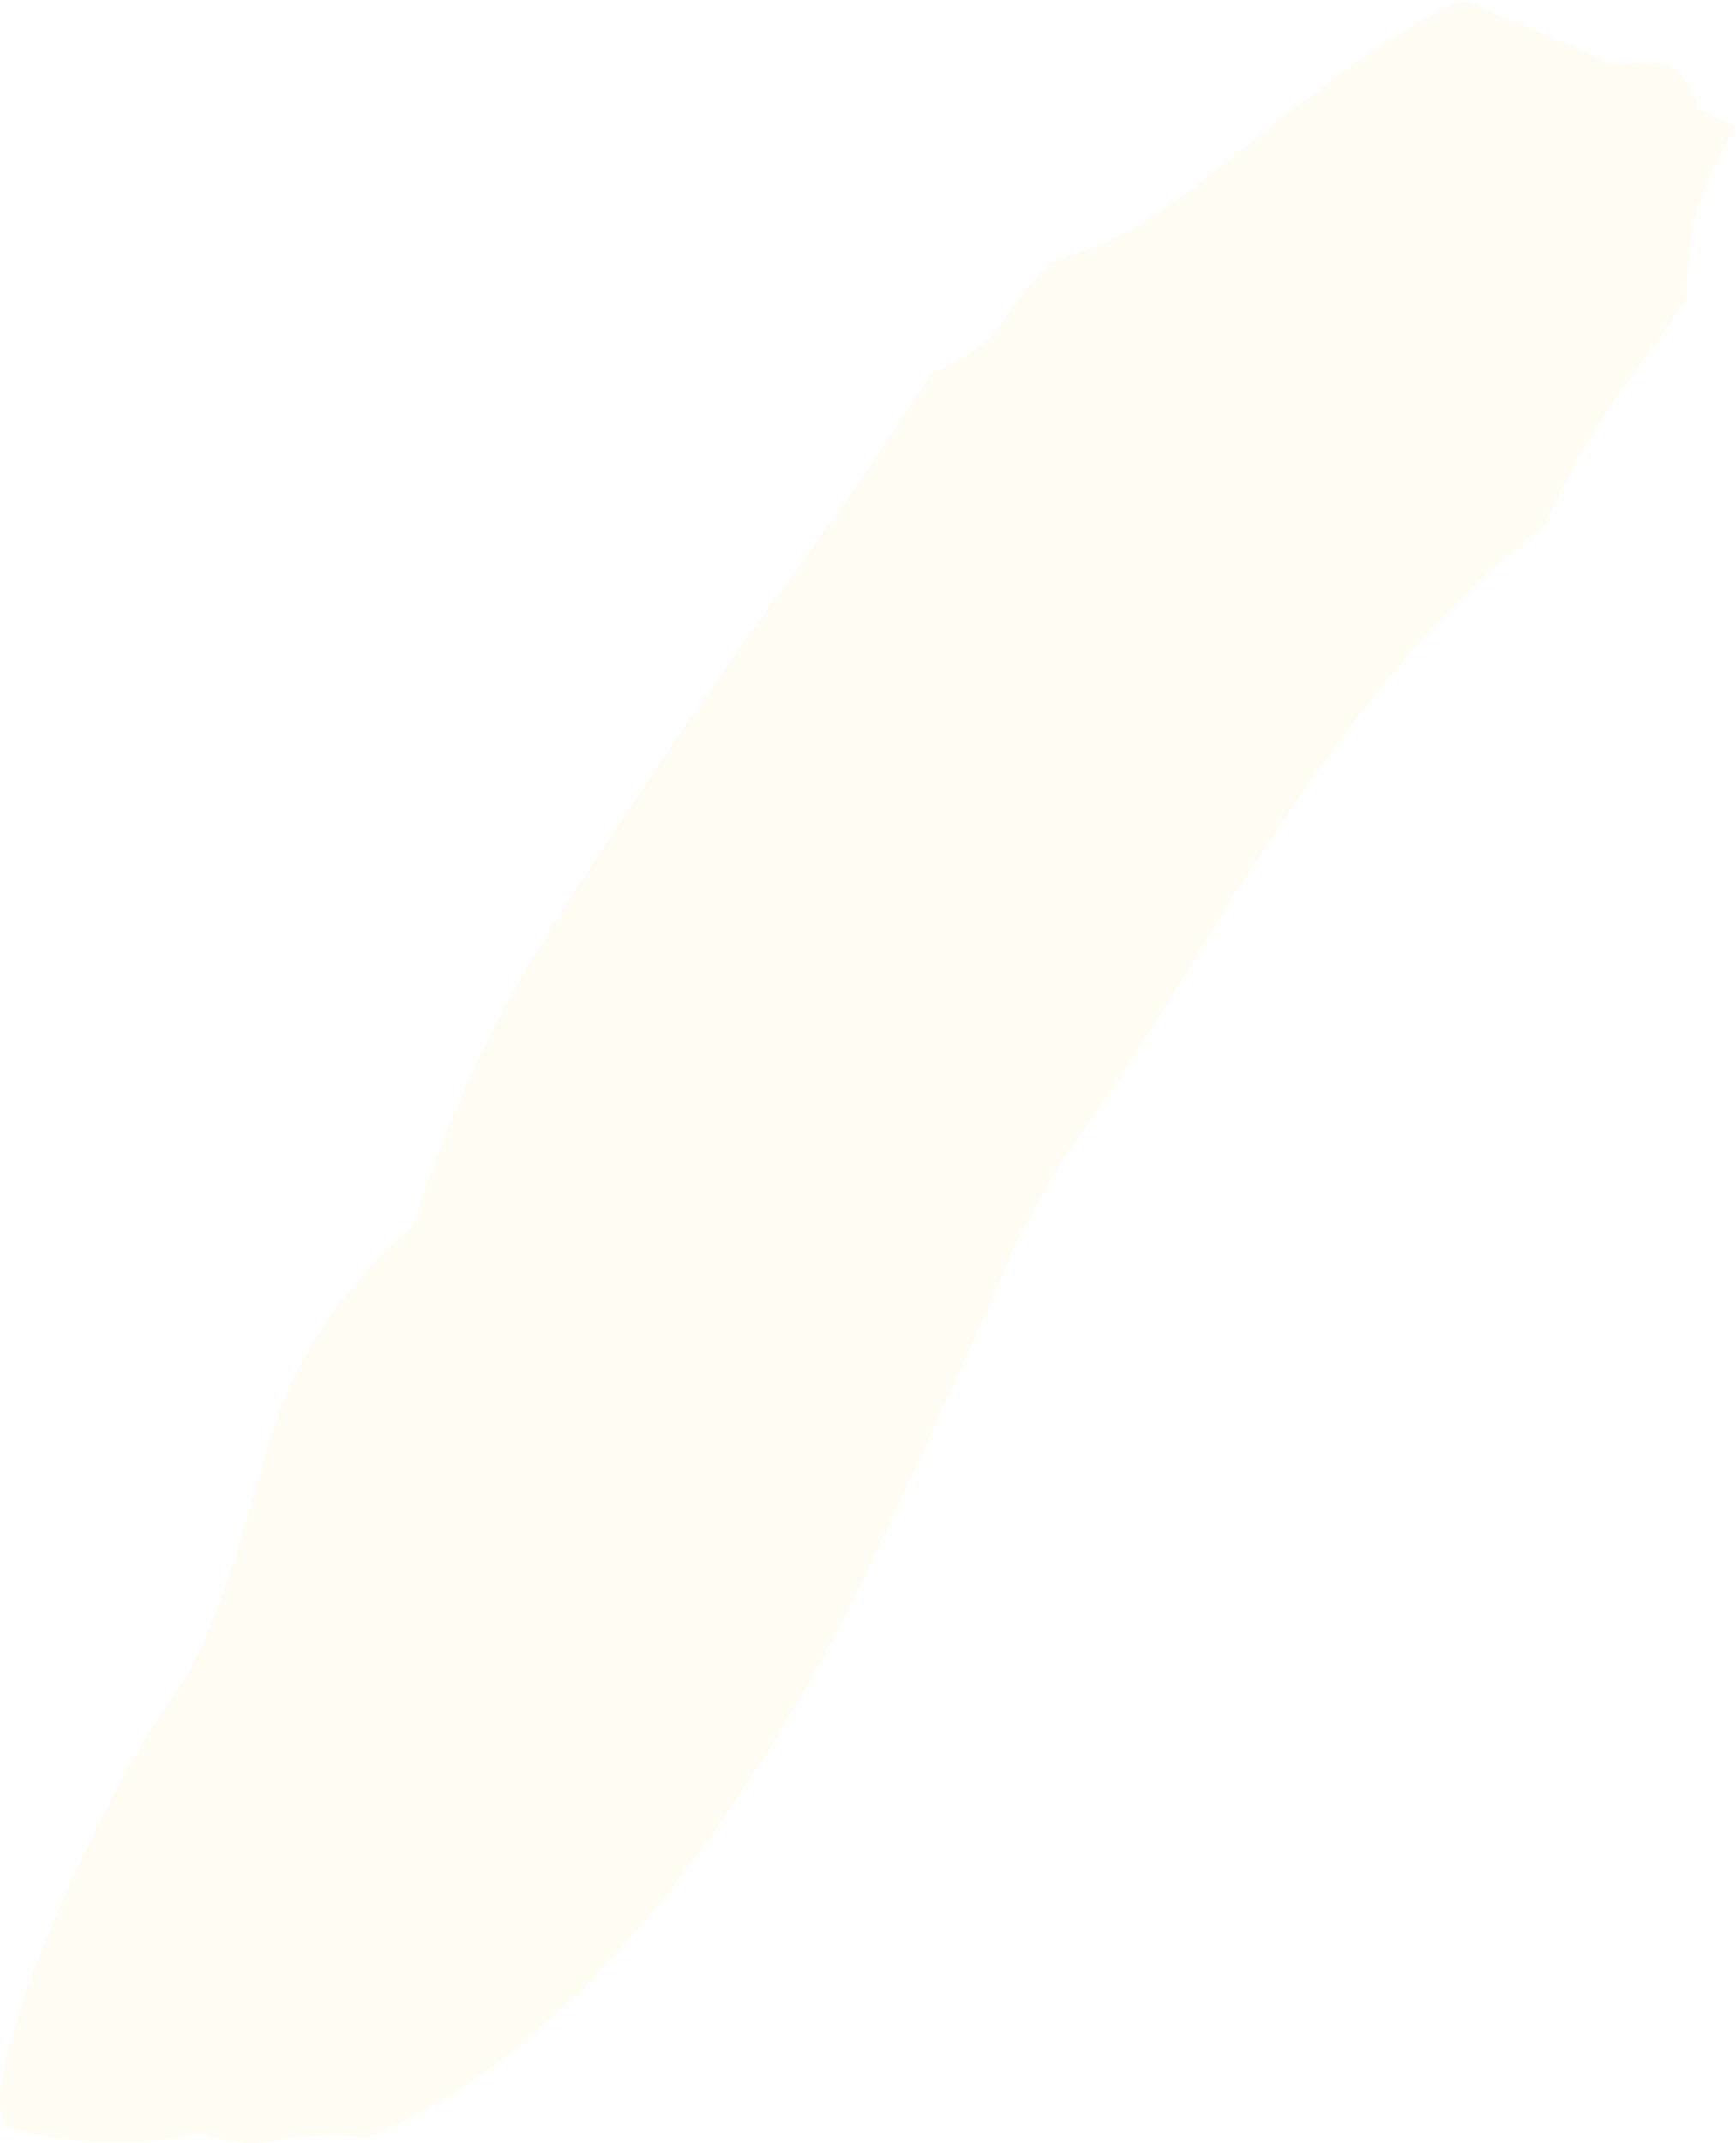
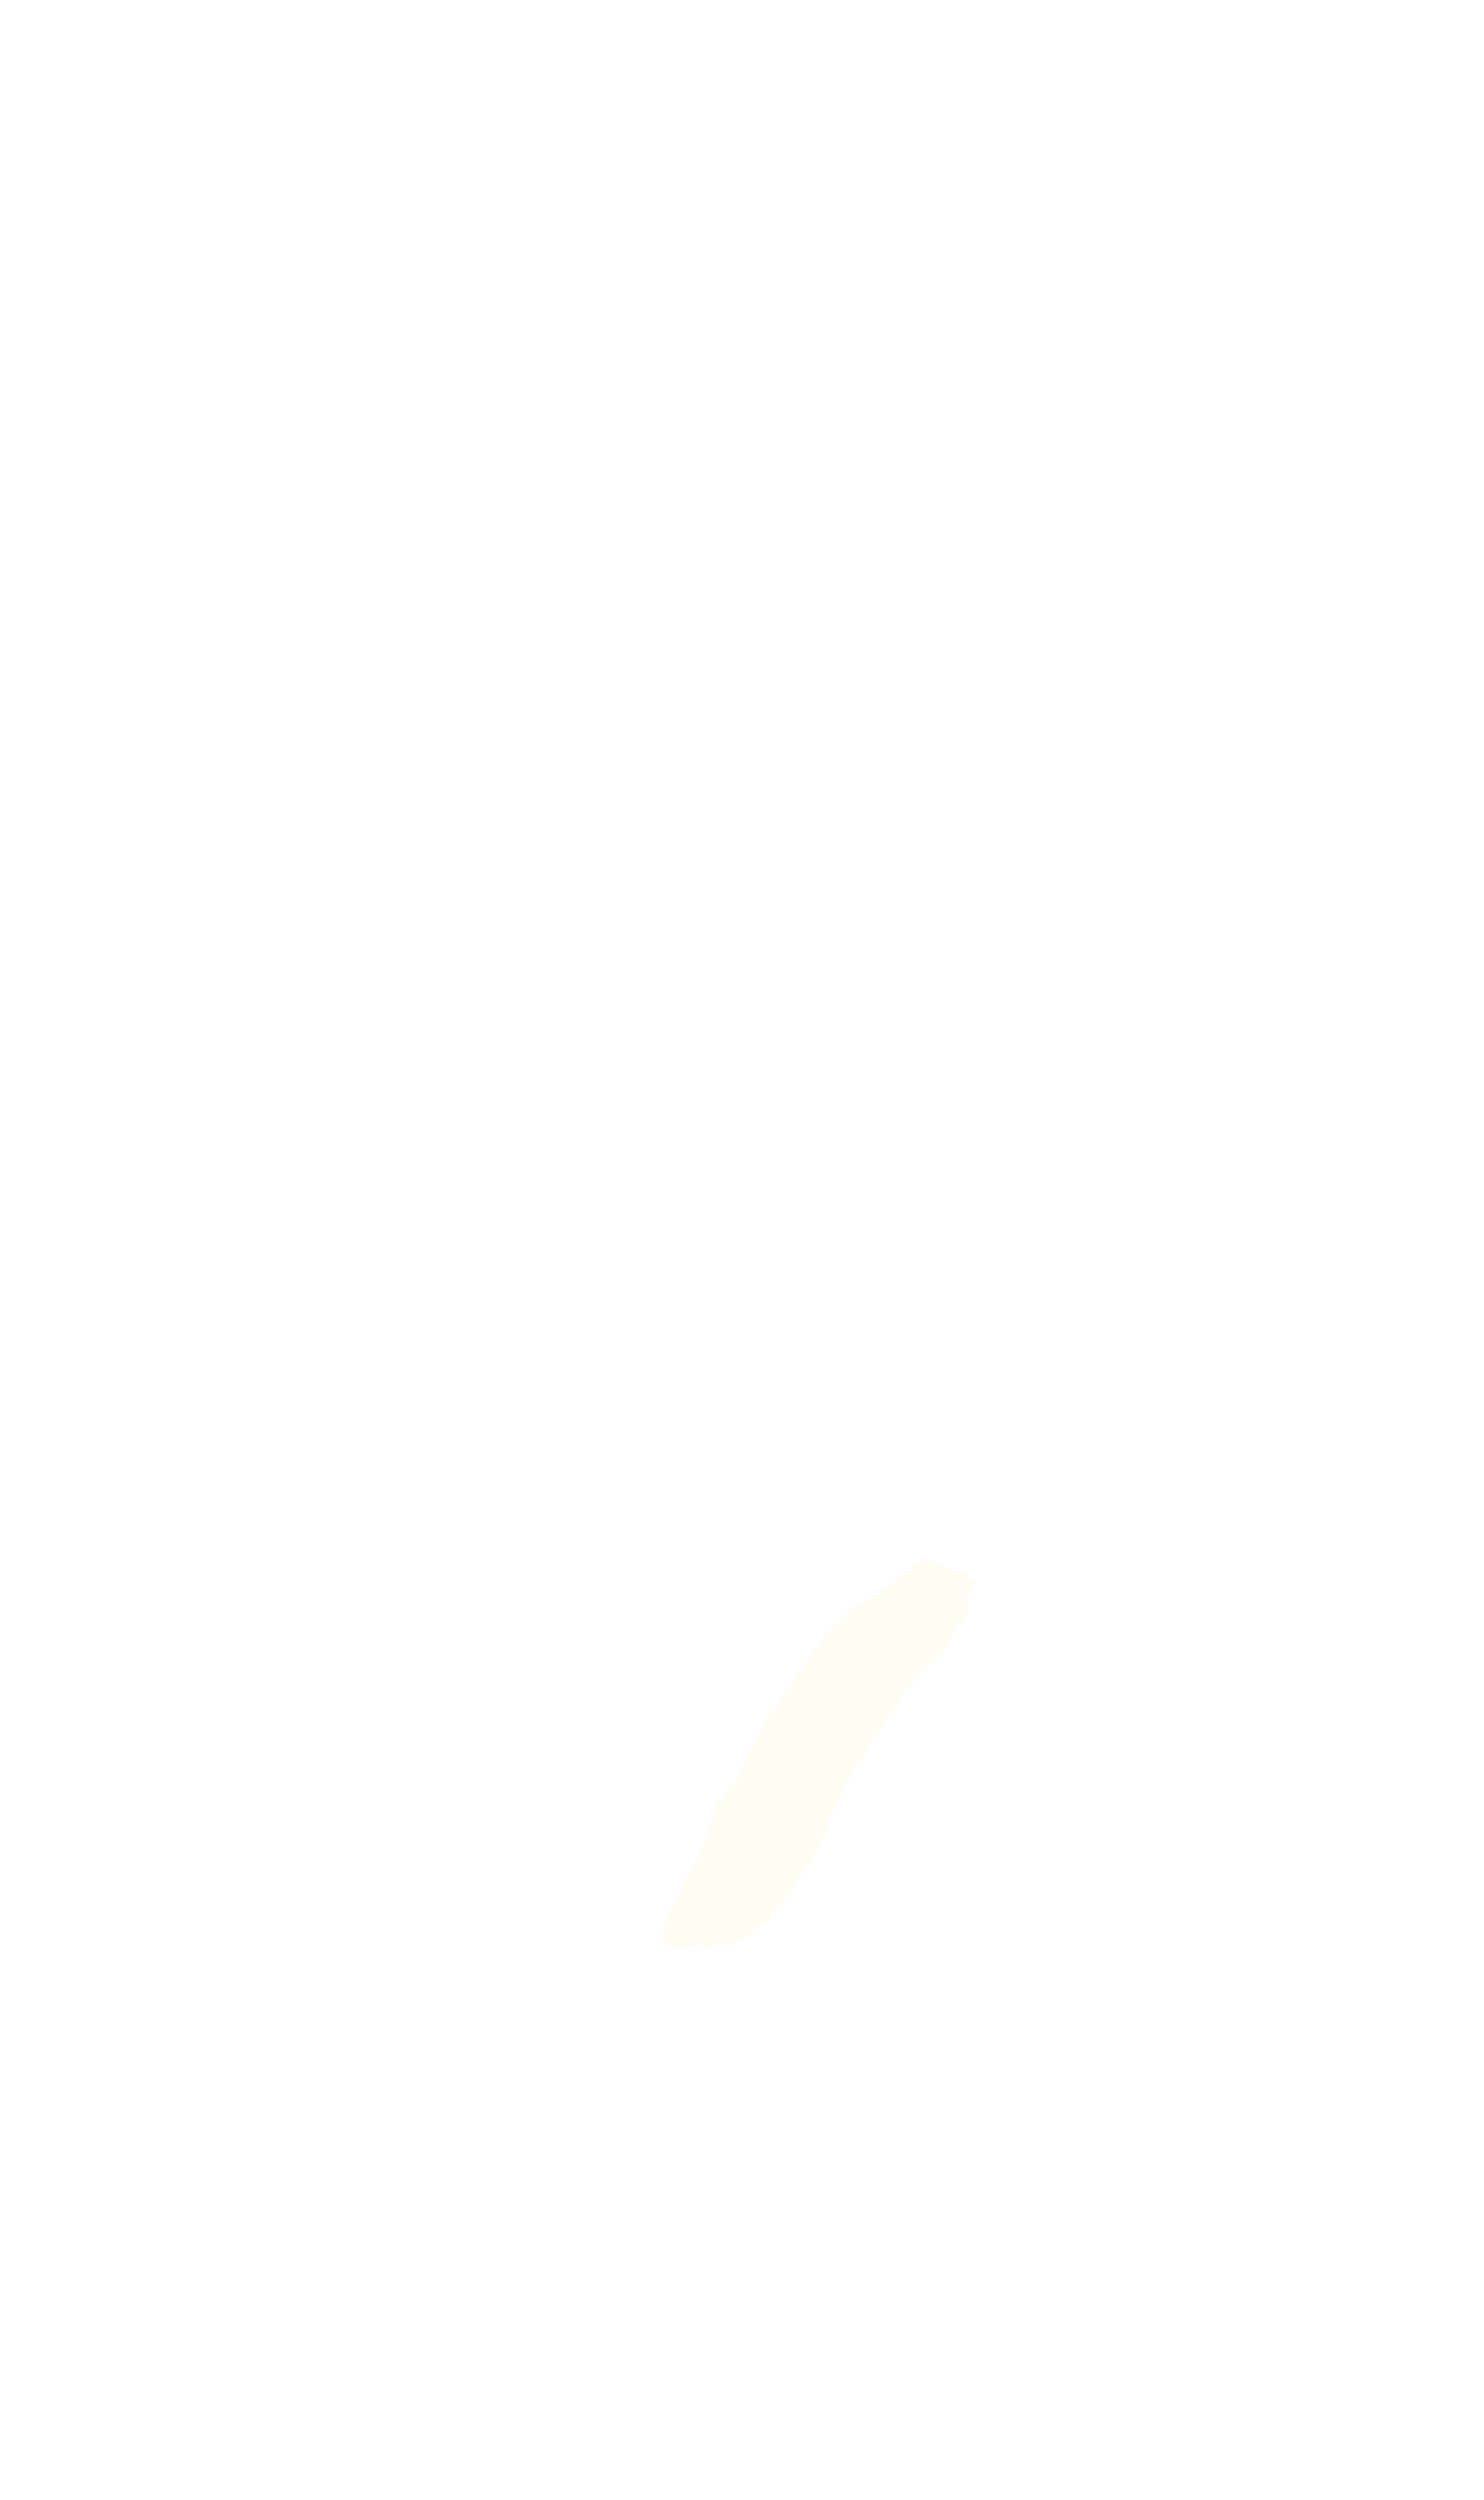
- <svg xmlns="http://www.w3.org/2000/svg" viewBox="0 0 141.77 175.1">
+ <svg xmlns="http://www.w3.org/2000/svg" viewBox="0 0 671 1131">
  <defs>
-     <style>.cls-1{fill:#fffcf3;}</style>
+     <style>.cls-1{fill:#fffcf3;}.cls-2{fill:none;}</style>
  </defs>
  <g id="Layer_2" data-name="Layer 2">
    <g id="Layer_1-2" data-name="Layer 1">
-       <path class="cls-1" d="M132,5.3,119.56,0a49.45,49.45,0,0,0-8.22,4.74q-3.8,2.72-7.6,5.64c-2.81,2.34-5.52,4.47-8.12,6.36a32.91,32.91,0,0,1-9.79,4.69,24.25,24.25,0,0,0-1.91,2.13l-1.27,1.7A29.11,29.11,0,0,1,80.41,28a18.91,18.91,0,0,1-4.31,2.55q-5.76,9-13.23,19Q54.14,61.71,45.93,74.43A102.11,102.11,0,0,0,33.76,100.2a37.74,37.74,0,0,0-6.16,6.5,44.67,44.67,0,0,0-4.05,6.73c-2.41,5.42-4.63,18.85-9.79,25.77s-17,32.55-12.94,34.72c1,.24,1.9.43,2.86.61a33.42,33.42,0,0,0,12.75-.24,12,12,0,0,0,4.05.81,11.52,11.52,0,0,0,3.46-.53,15.52,15.52,0,0,0,2.3-.06,24.21,24.21,0,0,1,3.76.15Q43.88,169,56.43,152.21a141.83,141.83,0,0,0,14.64-24.35q6.15-13,11.11-24.35a27.6,27.6,0,0,1,1.5-3.31c.59-1,1.58-2.83,3-5.32q3.19-4.27,6.07-8.78T98.42,77q2.58-4.29,5.44-8.58c1.93-2.85,3.88-5.61,5.88-8.28A90.51,90.51,0,0,1,126.07,43a71.19,71.19,0,0,1,7.48-12.62c1.42-1.89,2.83-3.94,4.25-6.13a45.31,45.31,0,0,1,.39-5.48c.24-1.61,1.42-4.41,3.58-8.45l-3.12-1.43a5.15,5.15,0,0,0-2-3.3Q136,4.75,132,5.3Z" />
+       <path class="cls-1" d="M431.71,710.85l-12.46-5.3a49.45,49.45,0,0,0-8.22,4.74q-3.81,2.72-7.6,5.64c-2.81,2.34-5.53,4.47-8.13,6.36a32.79,32.79,0,0,1-9.79,4.69,22.37,22.37,0,0,0-1.9,2.13l-1.27,1.7a32.38,32.38,0,0,1-2.24,2.77,19.17,19.17,0,0,1-4.31,2.55q-5.78,9-13.24,19-8.73,12.14-16.94,24.86a102.45,102.45,0,0,0-12.17,25.77,38.08,38.08,0,0,0-6.15,6.5,43.87,43.87,0,0,0-4.06,6.73c-2.41,5.42-4.62,18.85-9.79,25.77s-17,32.55-12.93,34.72c.95.24,1.9.43,2.86.61a33.37,33.37,0,0,0,12.74-.24,12.1,12.1,0,0,0,4.06.81,11.5,11.5,0,0,0,3.45-.53,15.44,15.44,0,0,0,2.3-.07,26,26,0,0,1,3.76.16q13.88-5.64,26.43-22.45a141.83,141.83,0,0,0,14.64-24.35q6.15-13,11.11-24.35a27.64,27.64,0,0,1,1.51-3.31c.58-1,1.58-2.83,3-5.32q3.19-4.27,6.08-8.78t5.66-9.09q2.56-4.29,5.44-8.58t5.87-8.28a90.83,90.83,0,0,1,16.33-17.11A70.63,70.63,0,0,1,433.24,736c1.41-1.89,2.83-3.94,4.25-6.13a43.36,43.36,0,0,1,.39-5.48c.23-1.61,1.42-4.41,3.57-8.45l-3.12-1.43a5.13,5.13,0,0,0-2-3.3Q435.67,710.3,431.71,710.85Z" />
+       <rect class="cls-2" width="671" height="1131" />
    </g>
  </g>
</svg>
